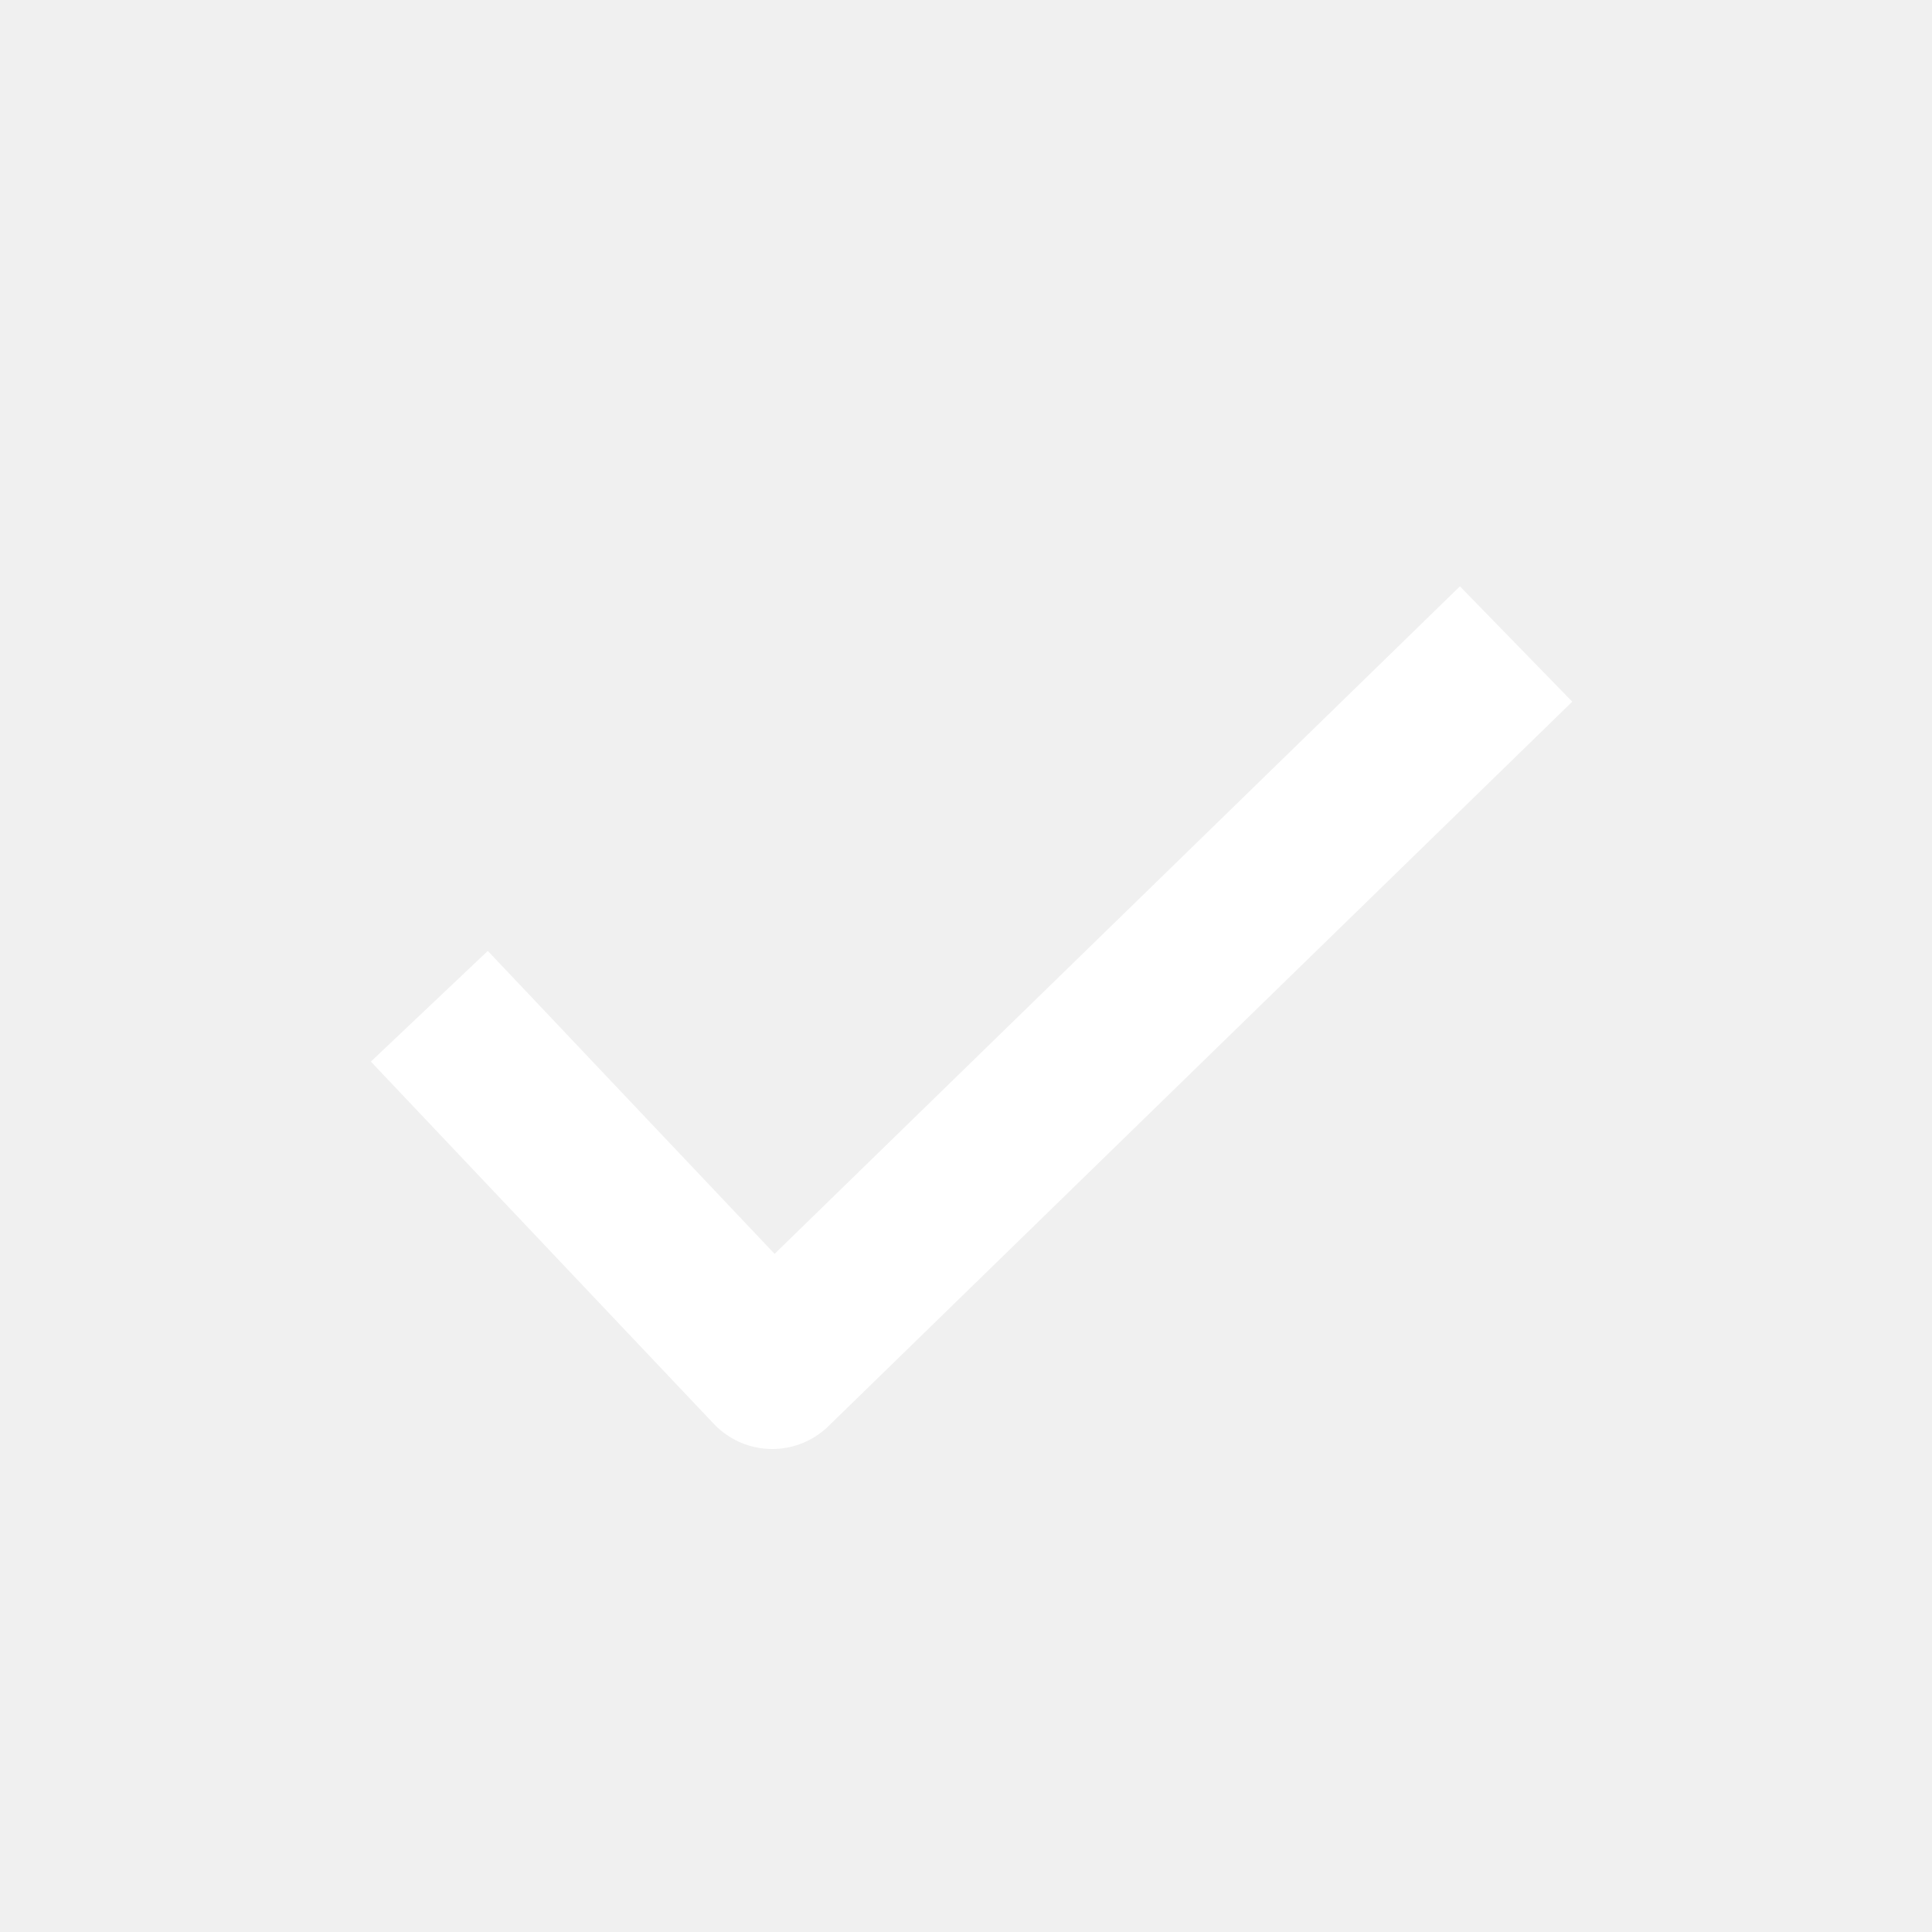
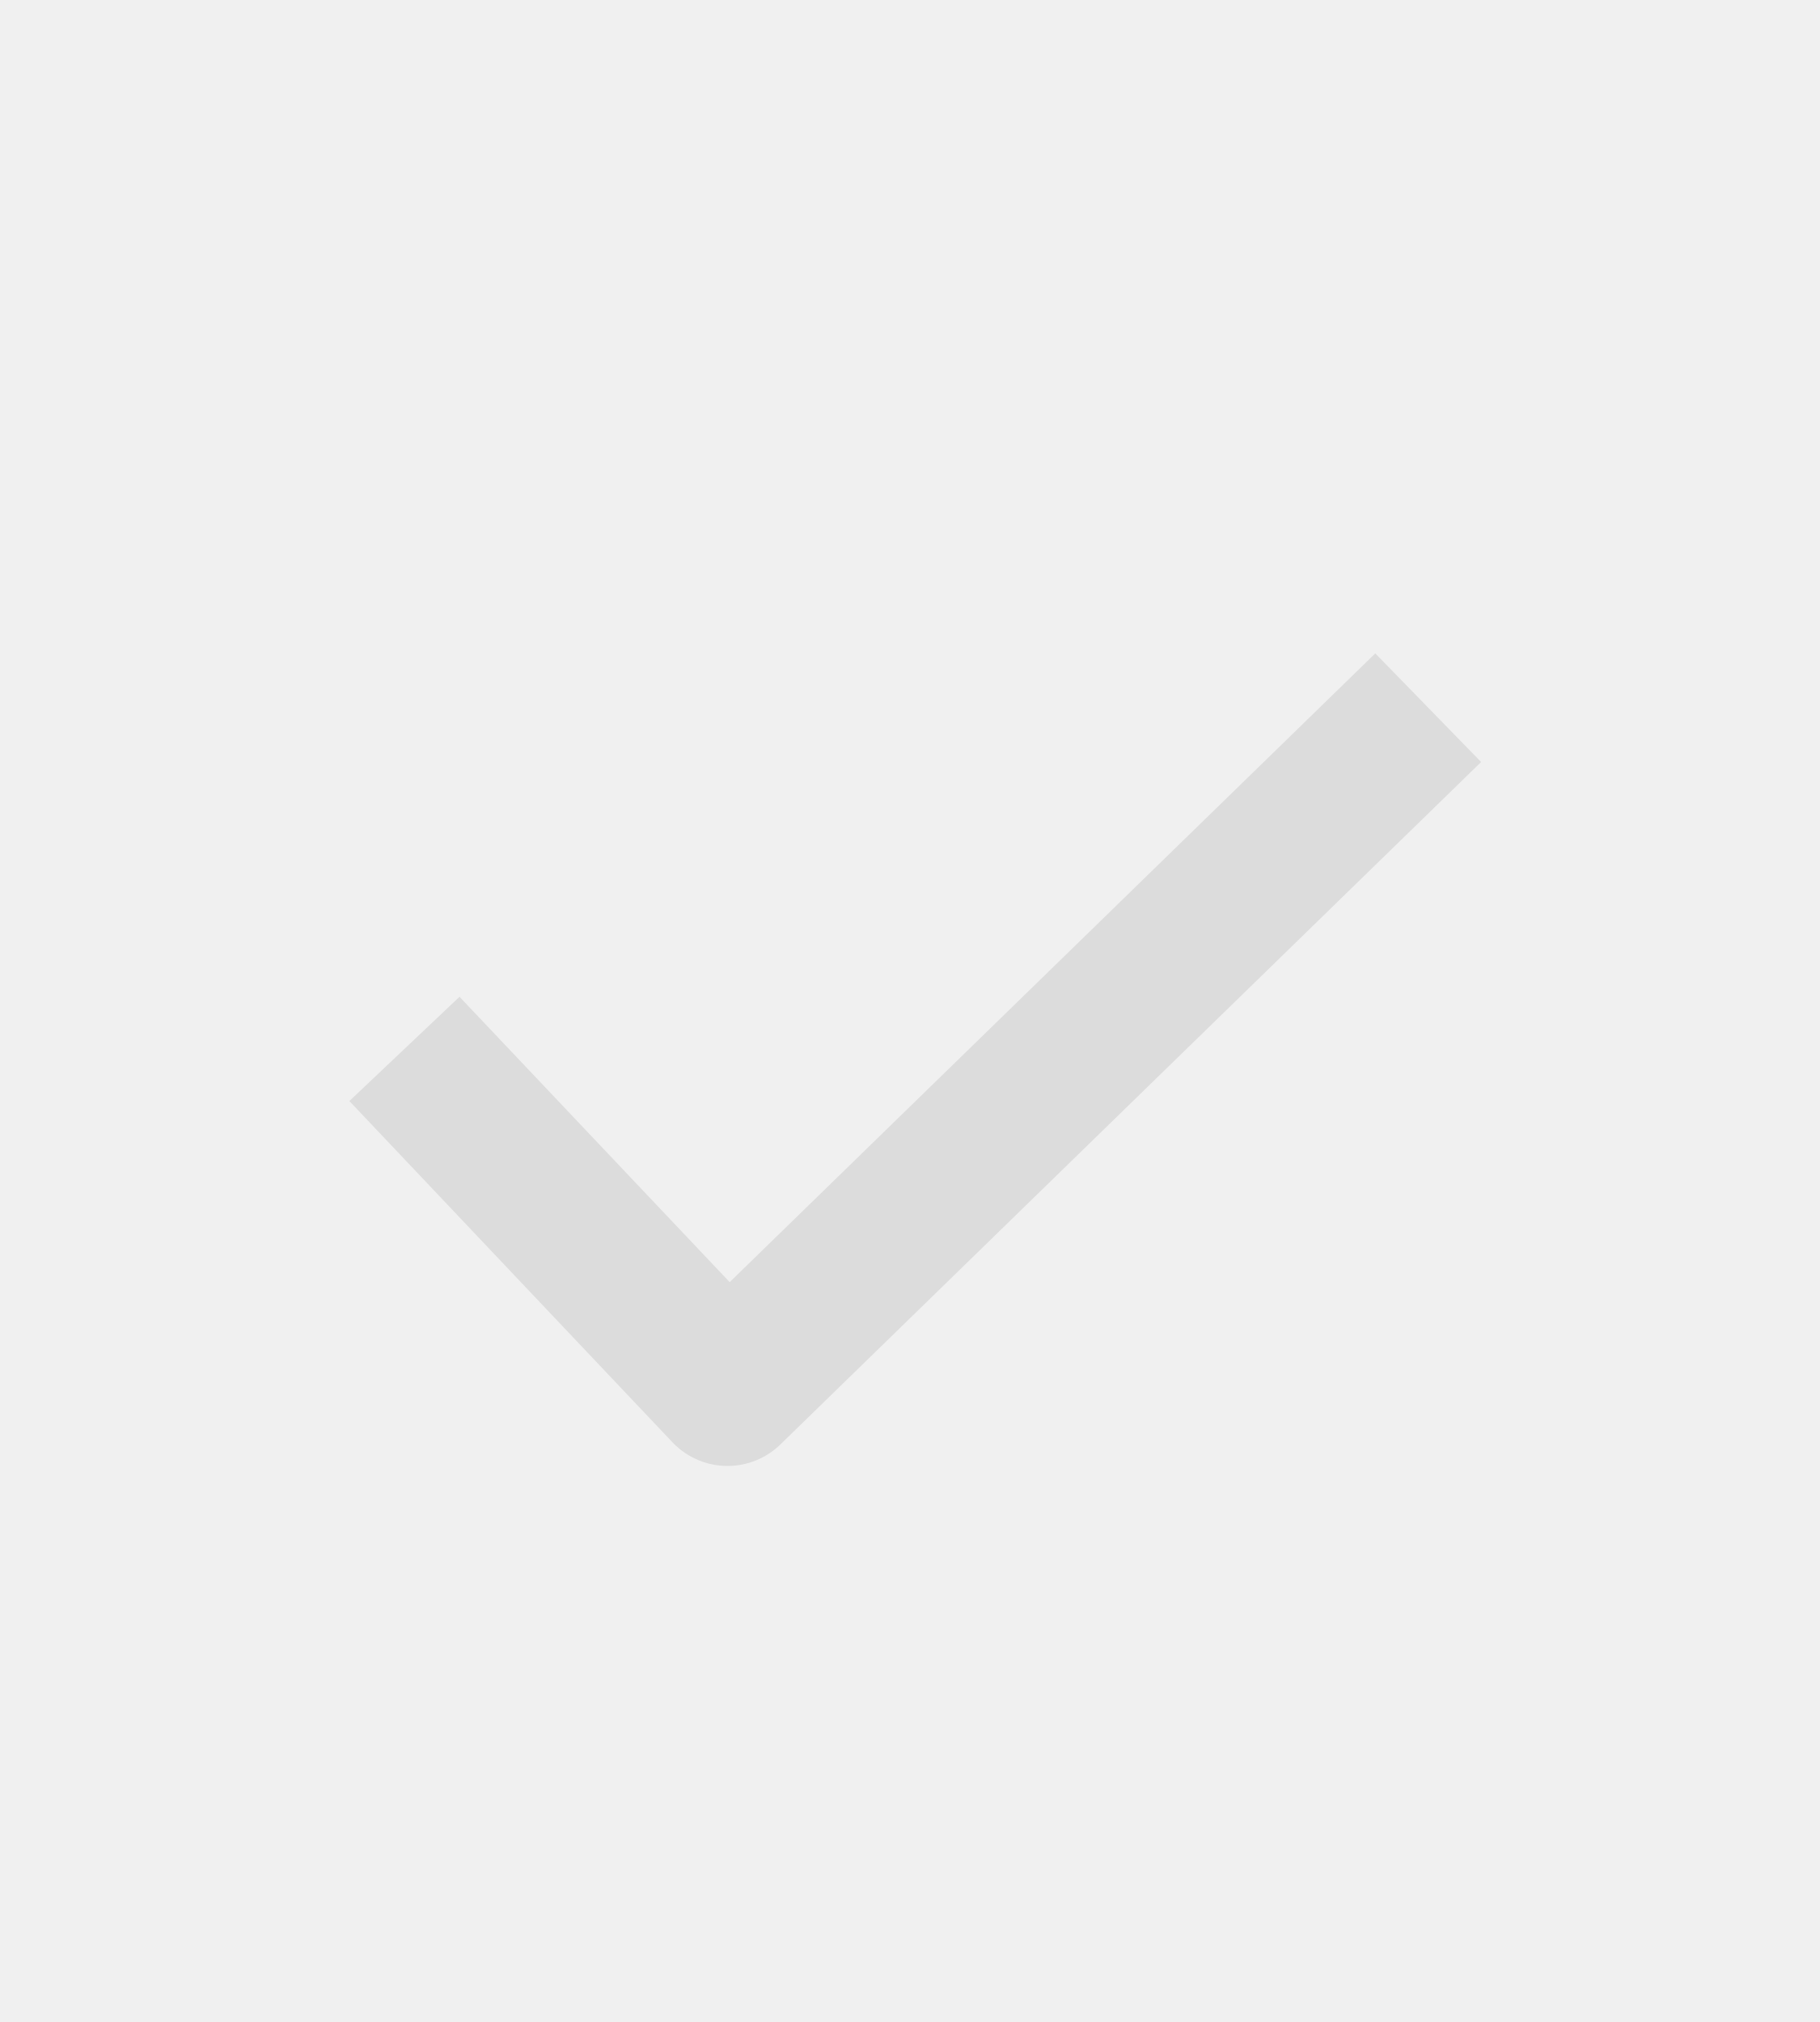
- <svg xmlns="http://www.w3.org/2000/svg" width="18" height="18" viewBox="0 0 18 18" fill="none">
-   <path d="M4 9.375L7.195 12.75L14.125 6" stroke="white" stroke-width="1.5" stroke-linejoin="round" />
+ <svg xmlns="http://www.w3.org/2000/svg" width="18" height="20" viewBox="0 0 18 20" fill="none">
+   <path d="M4 10.375L7.195 13.75L14.125 7" stroke="#DCDCDC" stroke-width="1.5" stroke-linejoin="round" />
</svg>
